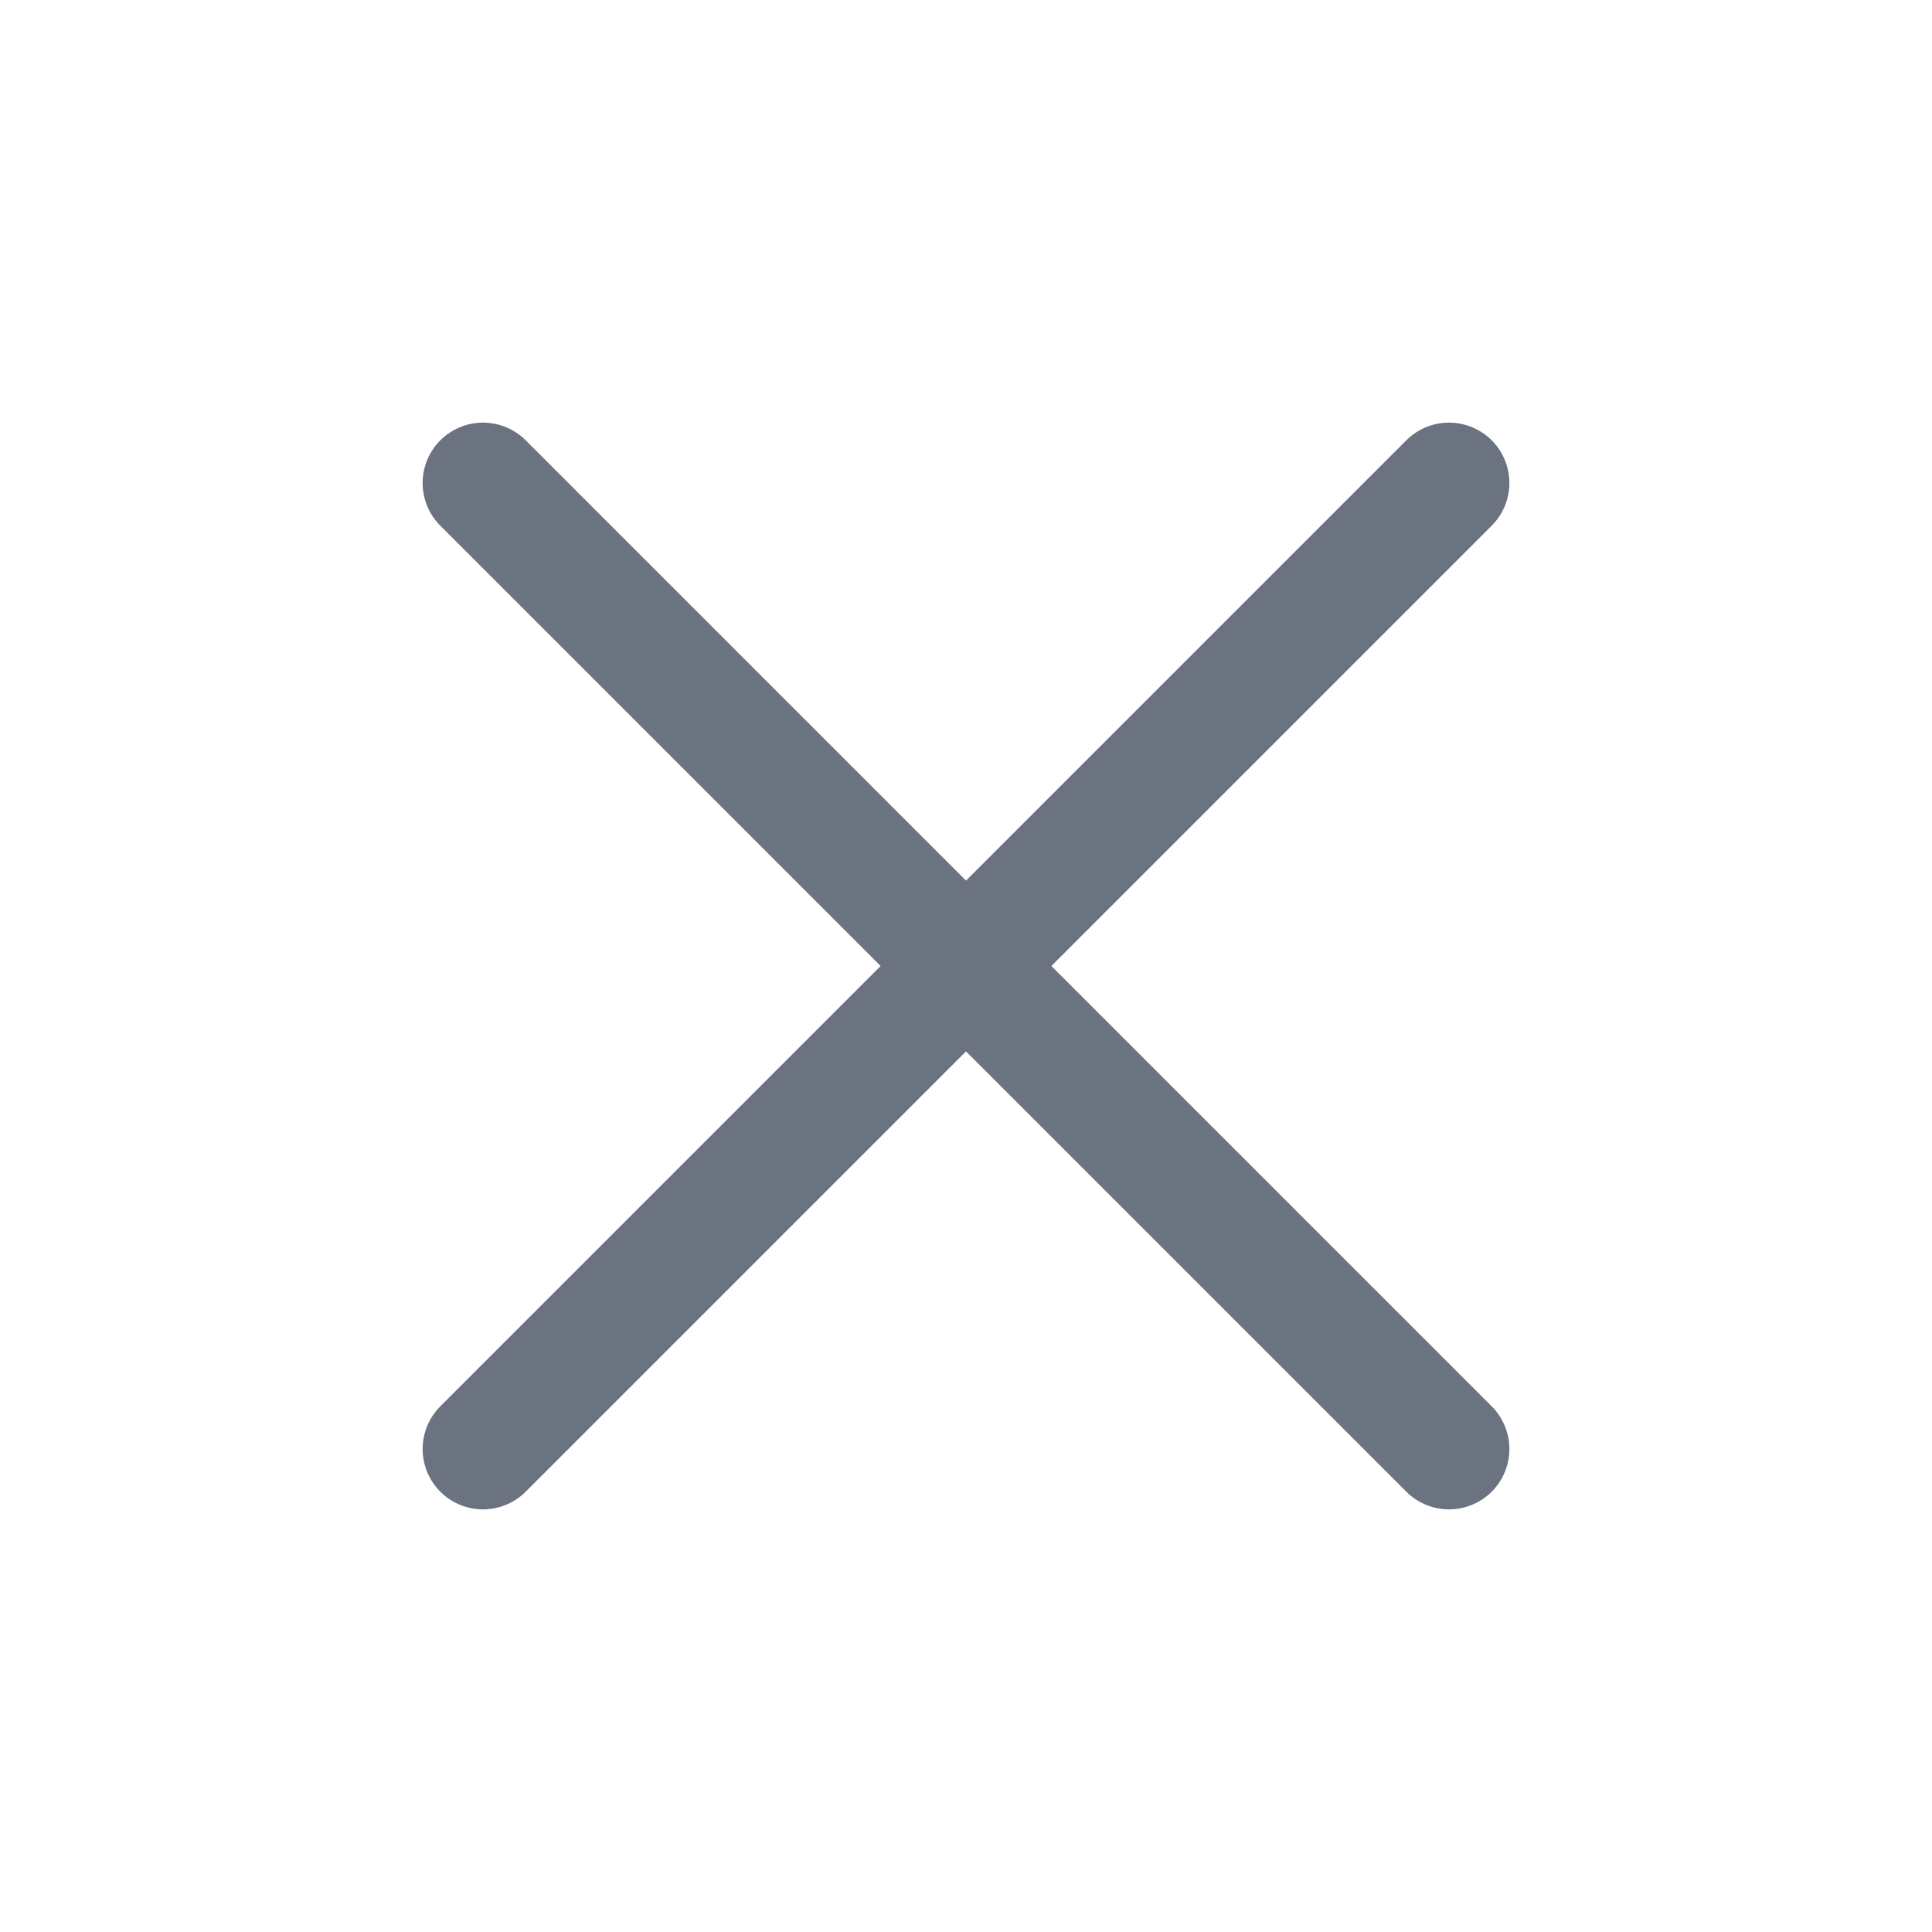
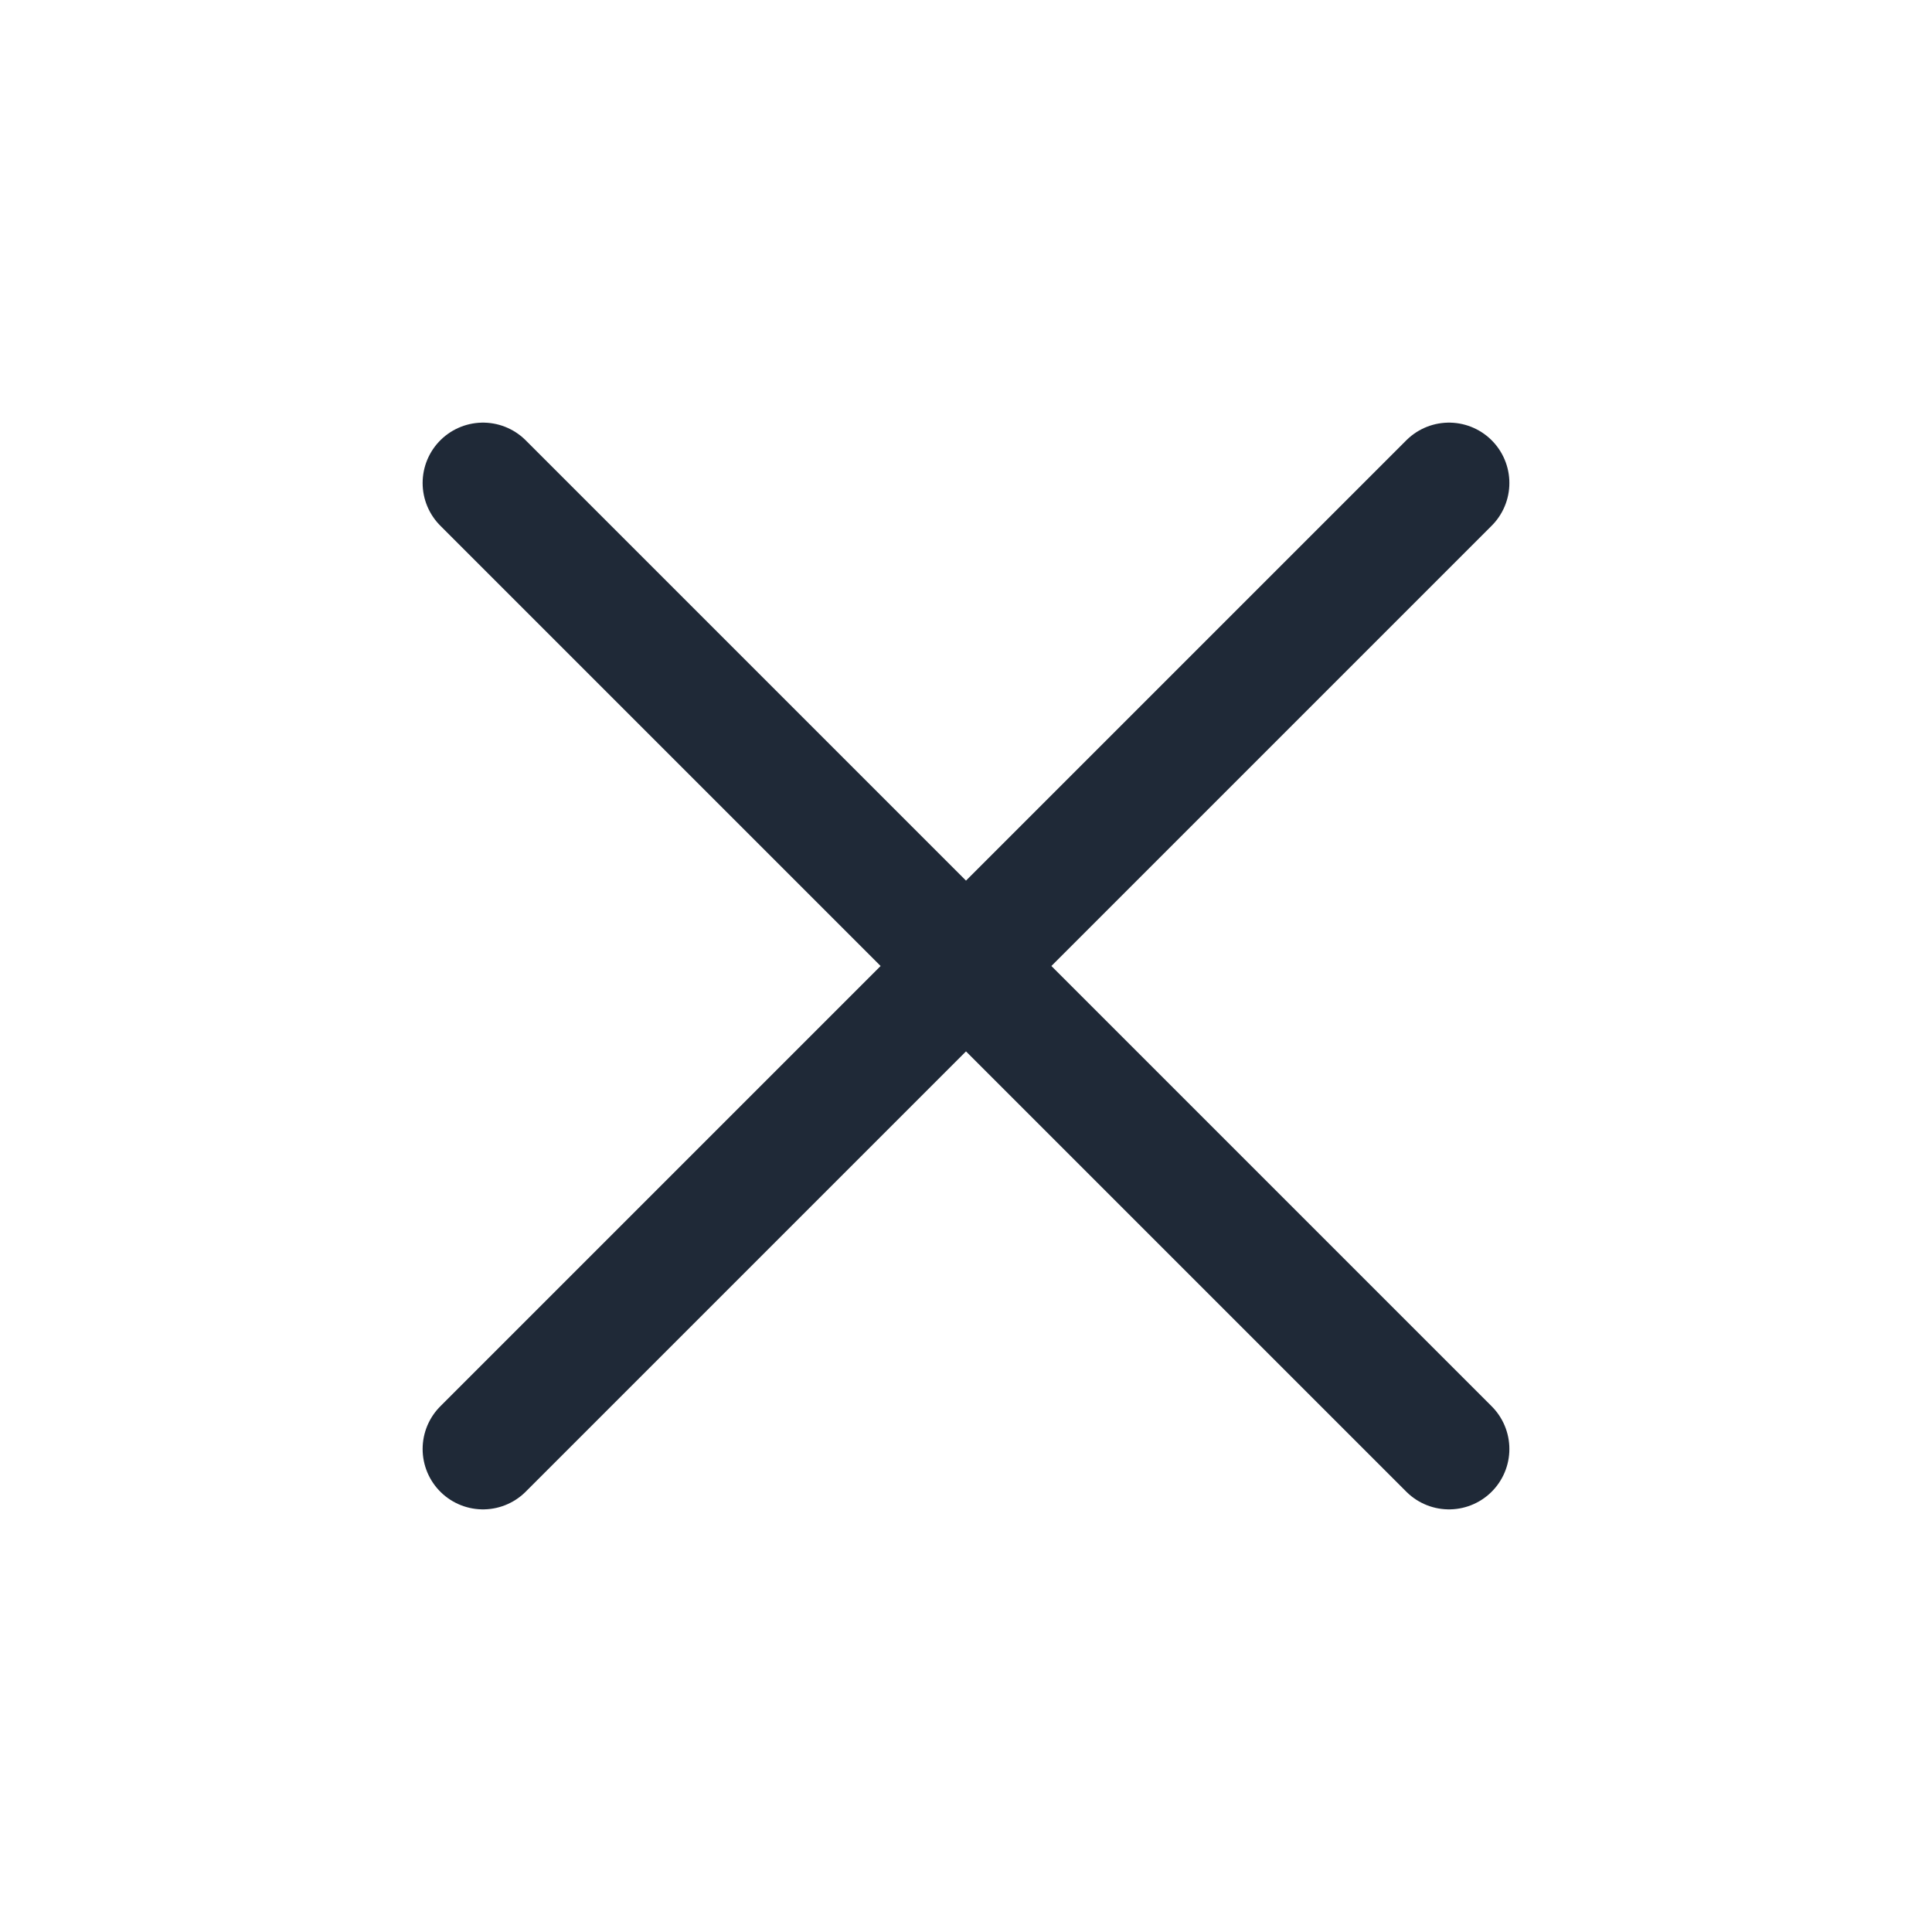
<svg xmlns="http://www.w3.org/2000/svg" width="24" height="24" viewBox="0 0 24 24" fill="none">
-   <path d="M6 18L18 6M6 6L18 18" stroke="#6b7280" stroke-width="1.5" stroke-linecap="round" stroke-linejoin="round" />
+   <path d="M6 18L18 6M6 6L18 18" stroke="#1f2937" stroke-width="1.5" stroke-linecap="round" stroke-linejoin="round" />
</svg>
